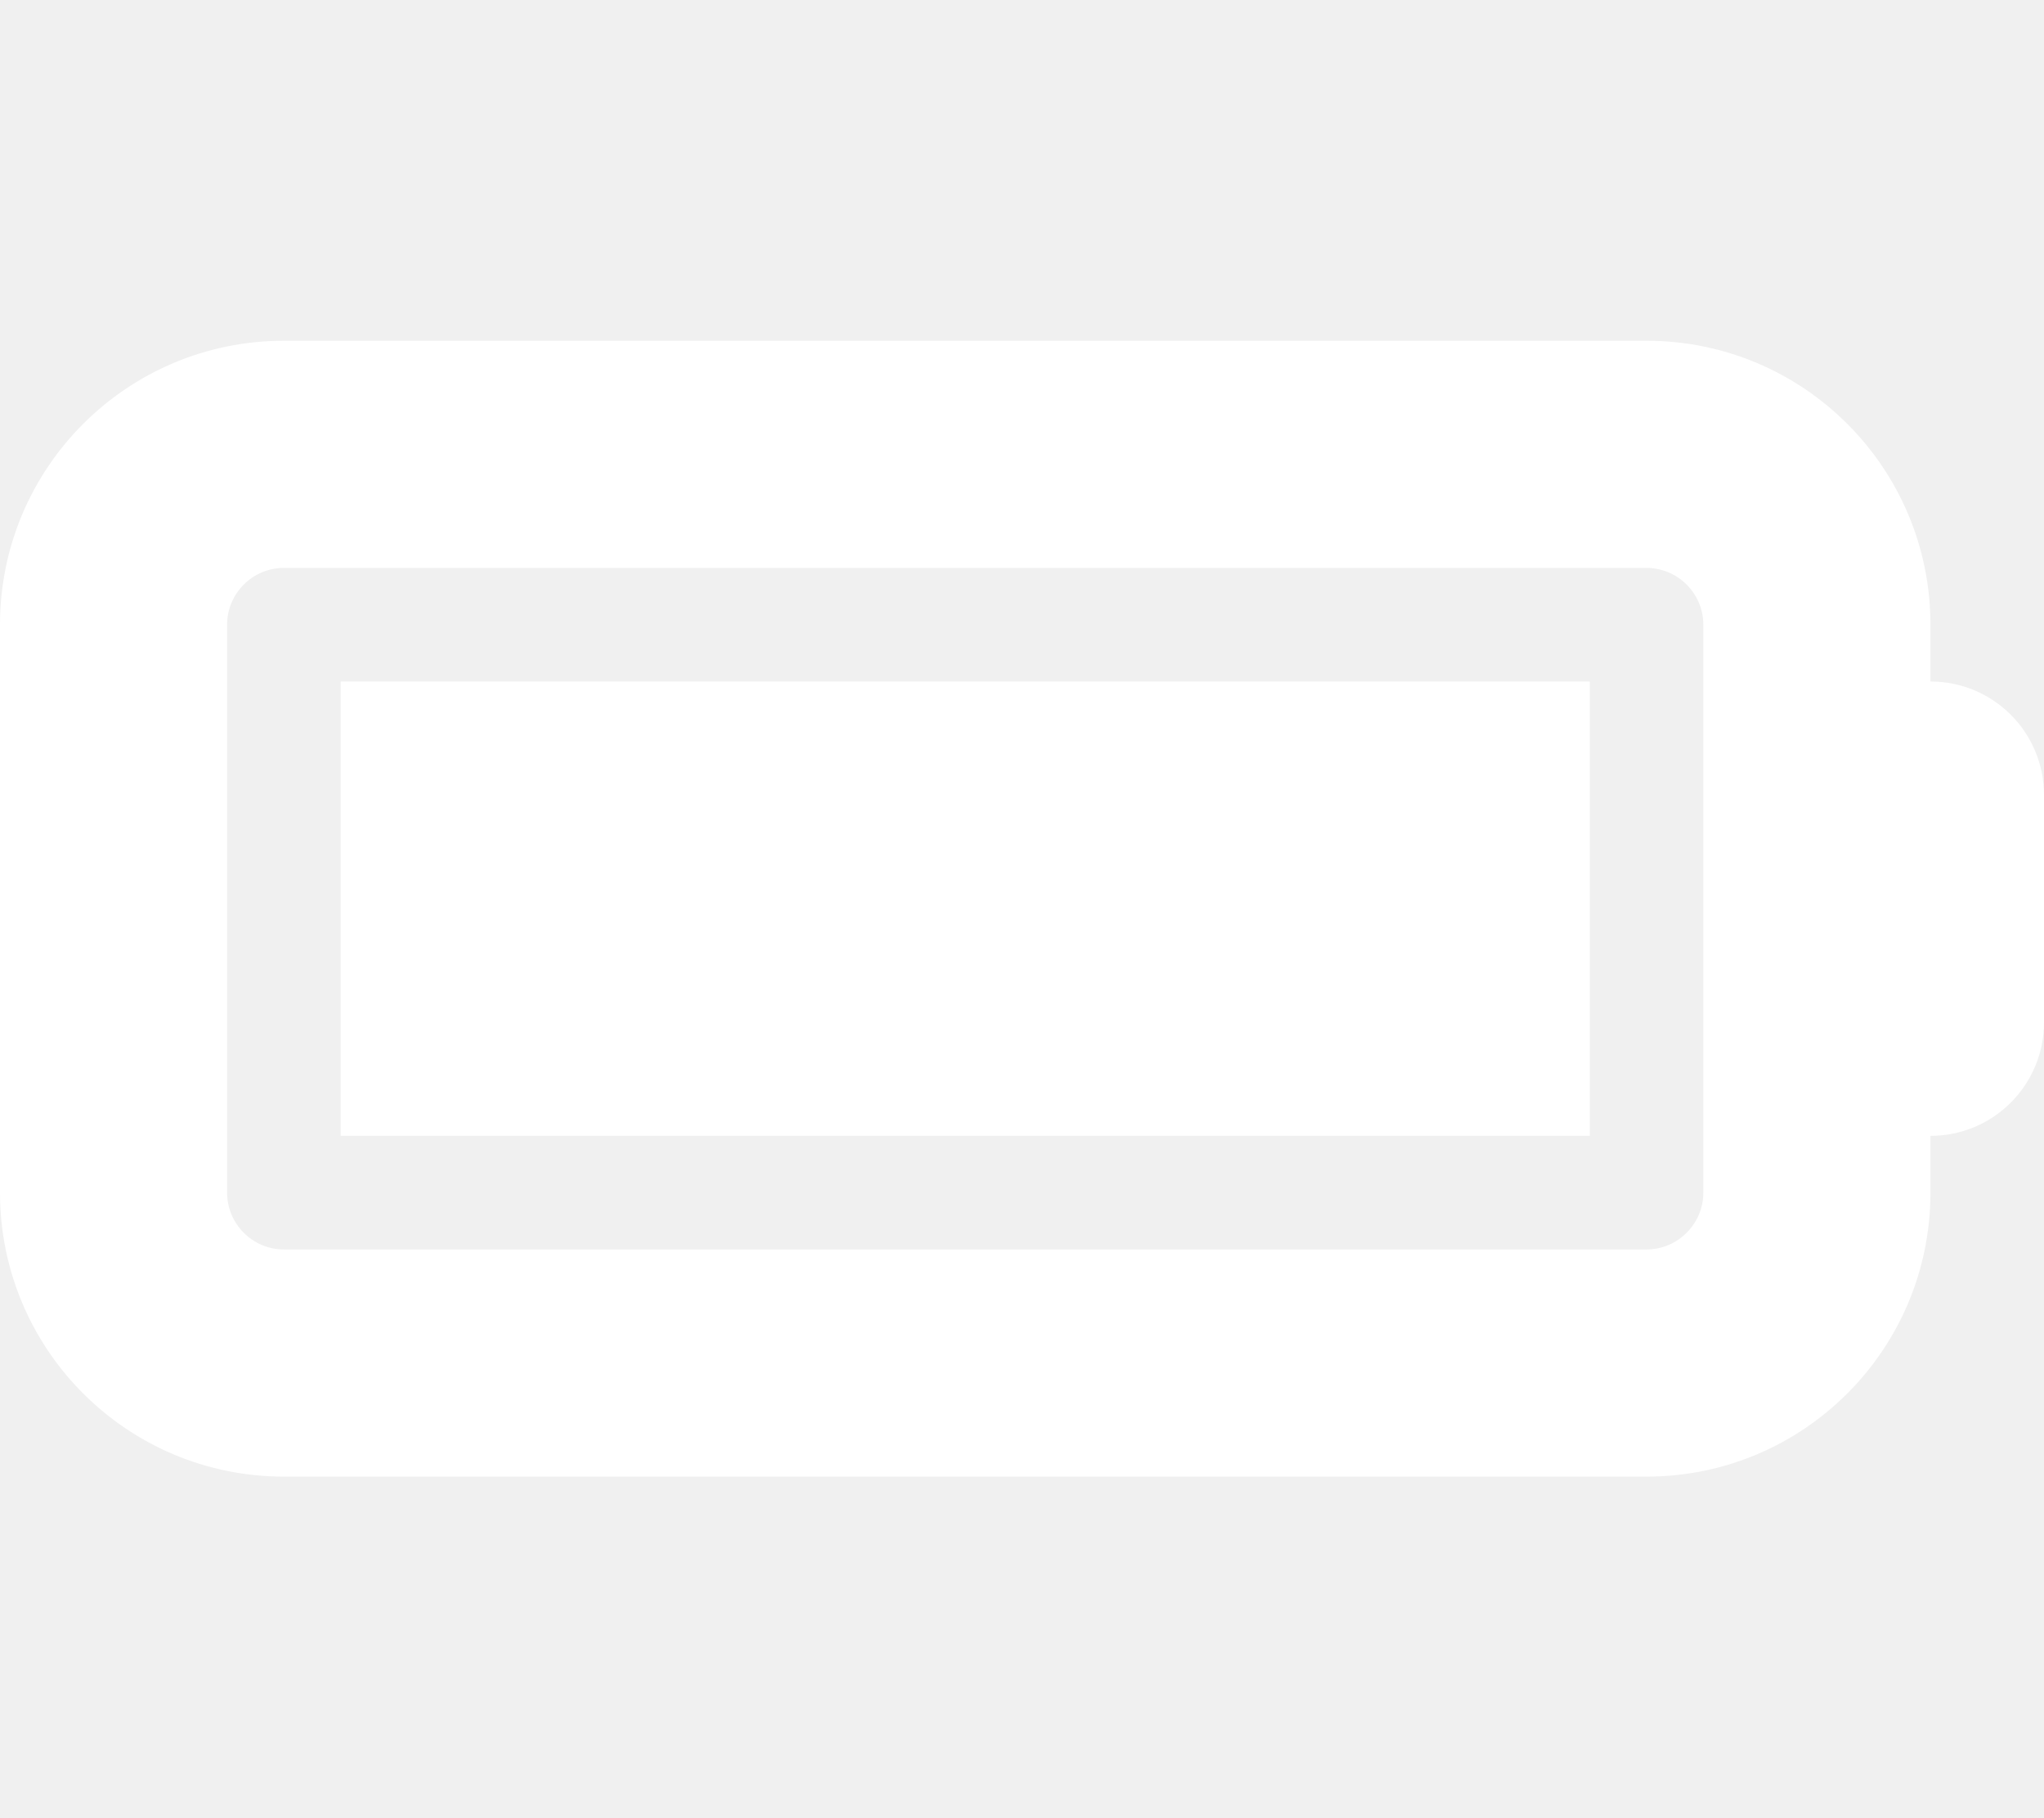
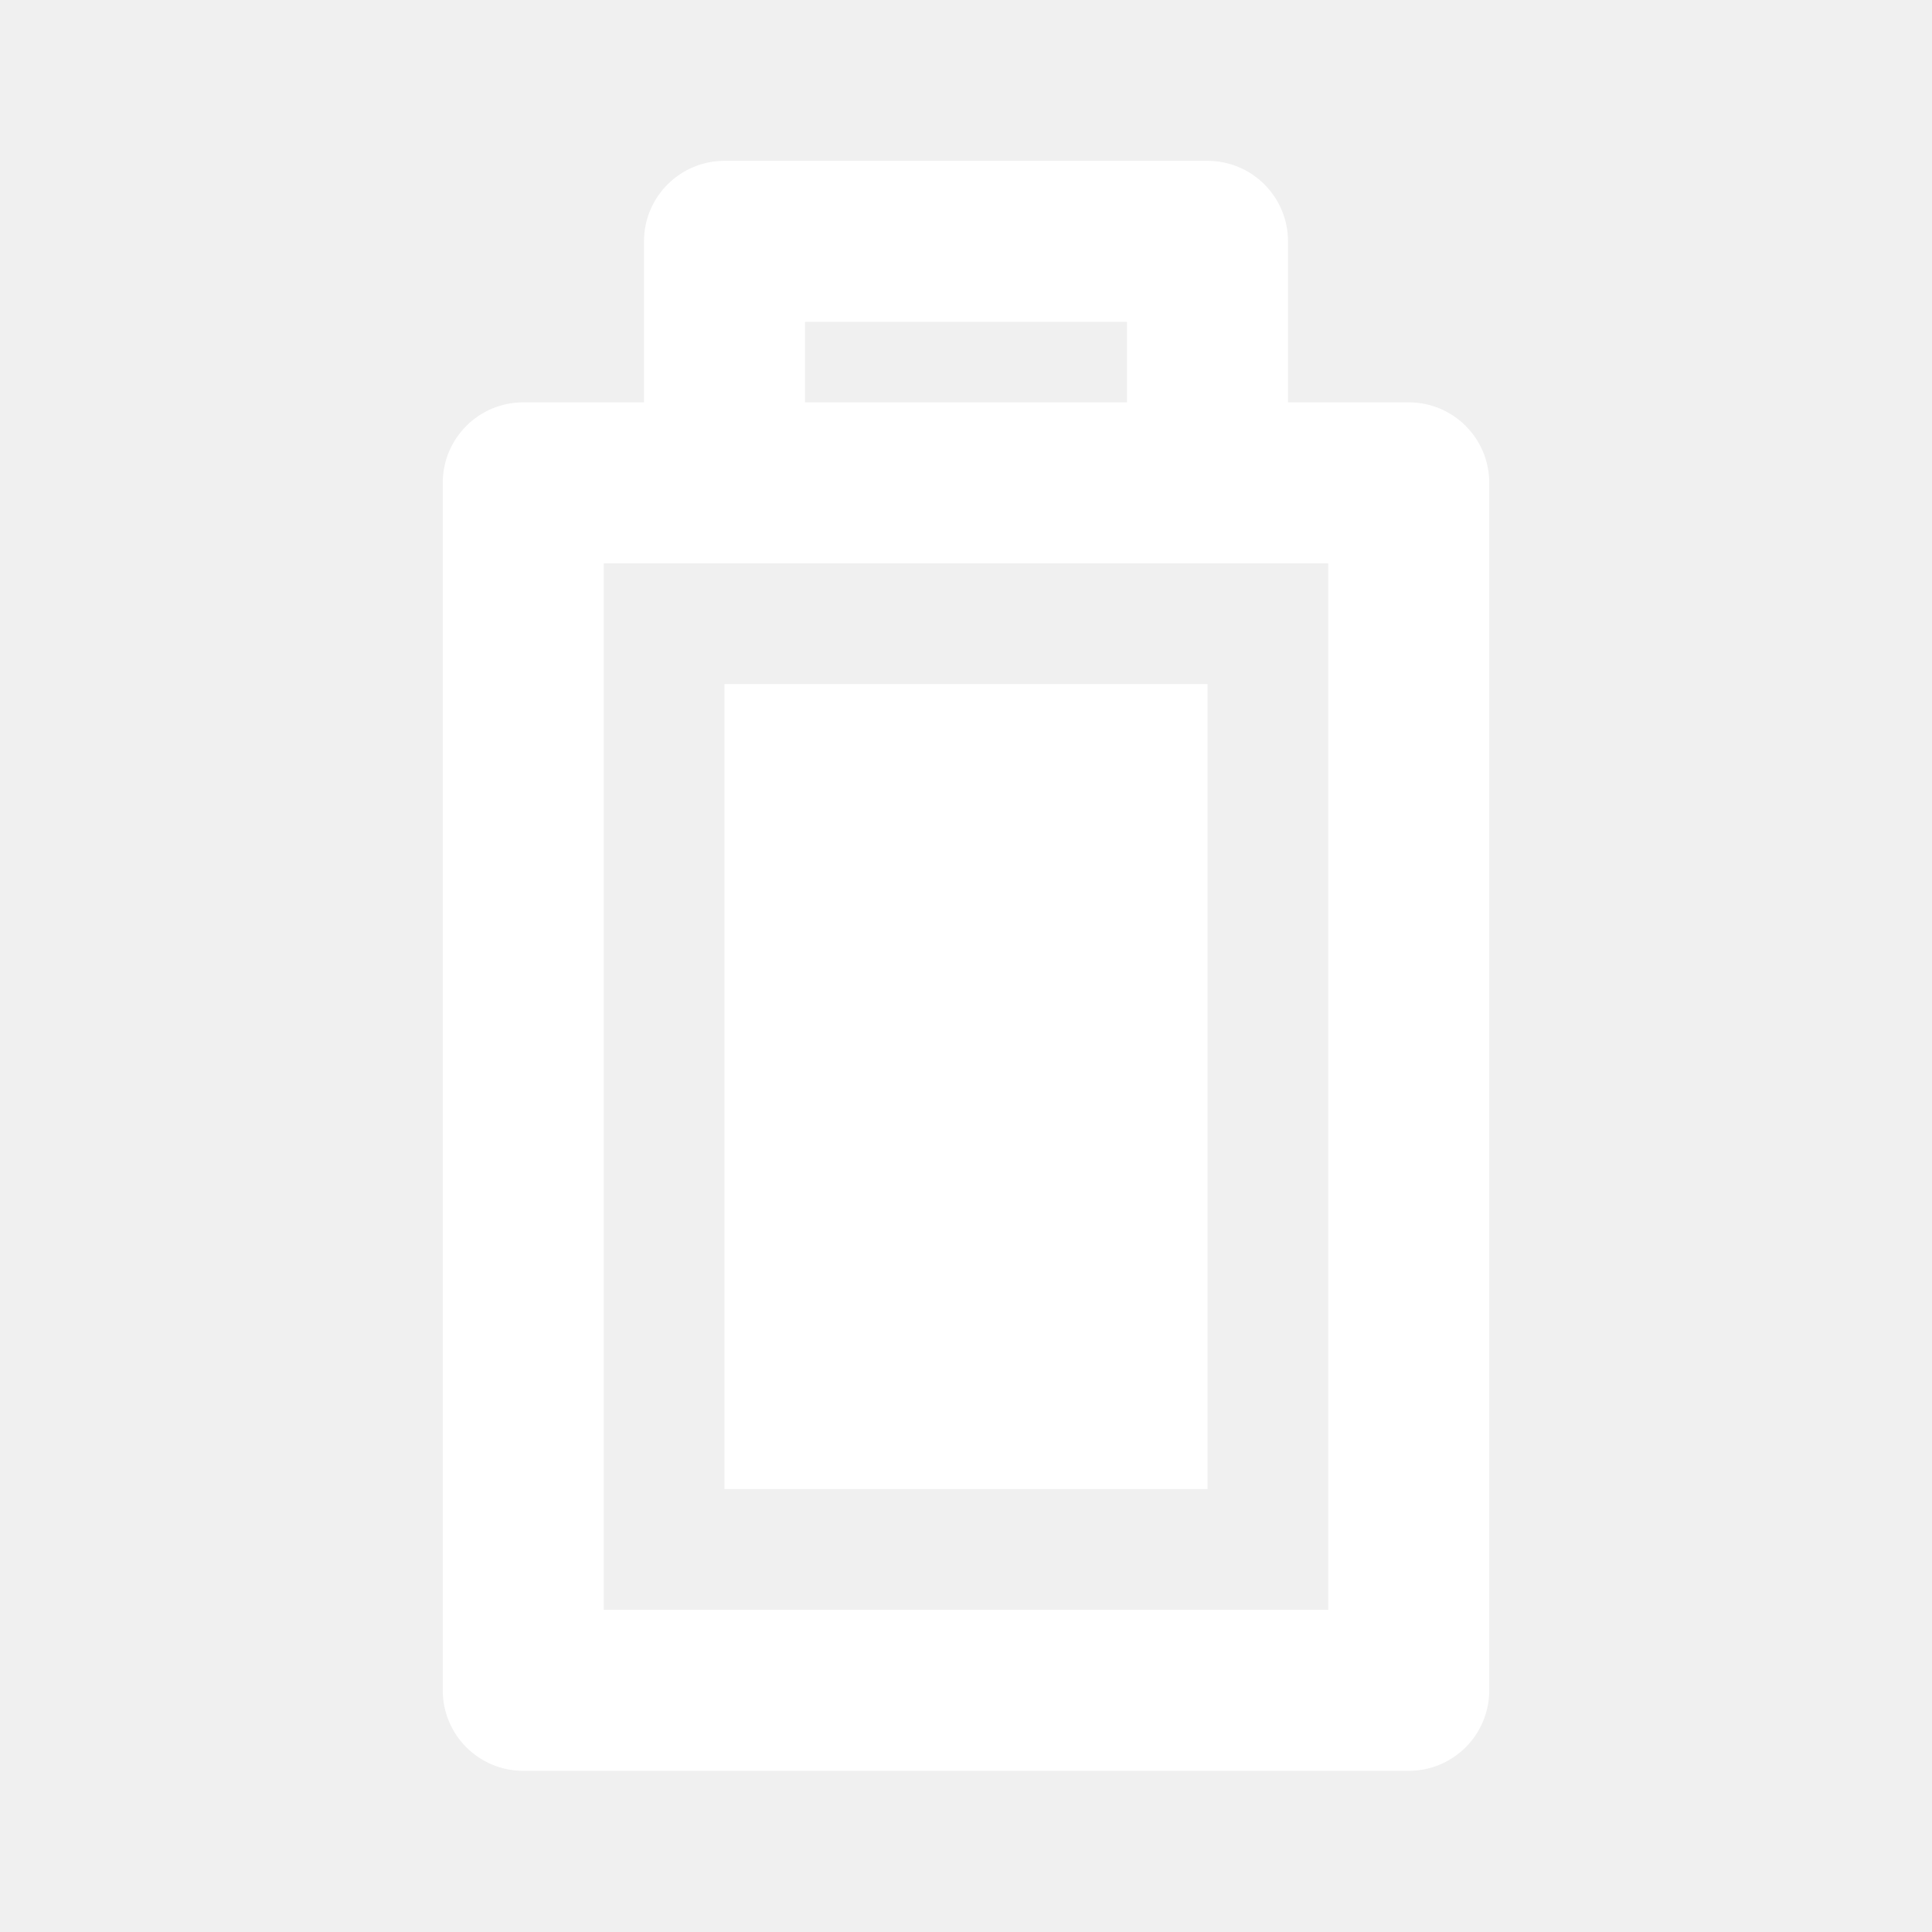
- <svg xmlns="http://www.w3.org/2000/svg" viewBox="0 0 576 512" version="1.1" id="svg4">
-   <defs id="defs8" />
-   <path d="M448 320H96V192H448V320zM0 176C0 131.8 35.82 96 80 96H464C508.2 96 544 131.8 544 176V192C561.7 192 576 206.3 576 224V288C576 305.7 561.7 320 544 320V336C544 380.2 508.2 416 464 416H80C35.82 416 0 380.2 0 336V176zM80 160C71.16 160 64 167.2 64 176V336C64 344.8 71.16 352 80 352H464C472.8 352 480 344.8 480 336V176C480 167.2 472.8 160 464 160H80z" id="path2" style="fill:#ffffff;fill-opacity:1" />
+ <svg xmlns="http://www.w3.org/2000/svg" viewBox="0 0 48 48" style="enable-background:new 0 0 48 48" xml:space="preserve" version="1.1" id="svg11">
+   <defs id="defs15" />
+   <style id="style2">.st3{display:none}</style>
+   <g id="Your_Icons">
+     <path d="M0-.004h48v48H0v-48z" style="fill:none" id="path4" />
+     <path d="M35 9.996h-3v-4a2 2 0 0 0-2-2H18a2 2 0 0 0-2 2v4h-3a2 2 0 0 0-2 2v30a2 2 0 0 0 2 2h22a2 2 0 0 0 2-2v-30a2 2 0 0 0-2-2zm-15-2h8v2h-8v-2zm13 32H15v-26h18v26z" id="path6" style="fill:#ffffff;fill-opacity:1" />
+     <path d="M30 36.996H18v-20h12v20z" id="path8" style="fill:#ffffff;fill-opacity:1" />
+   </g>
</svg>
